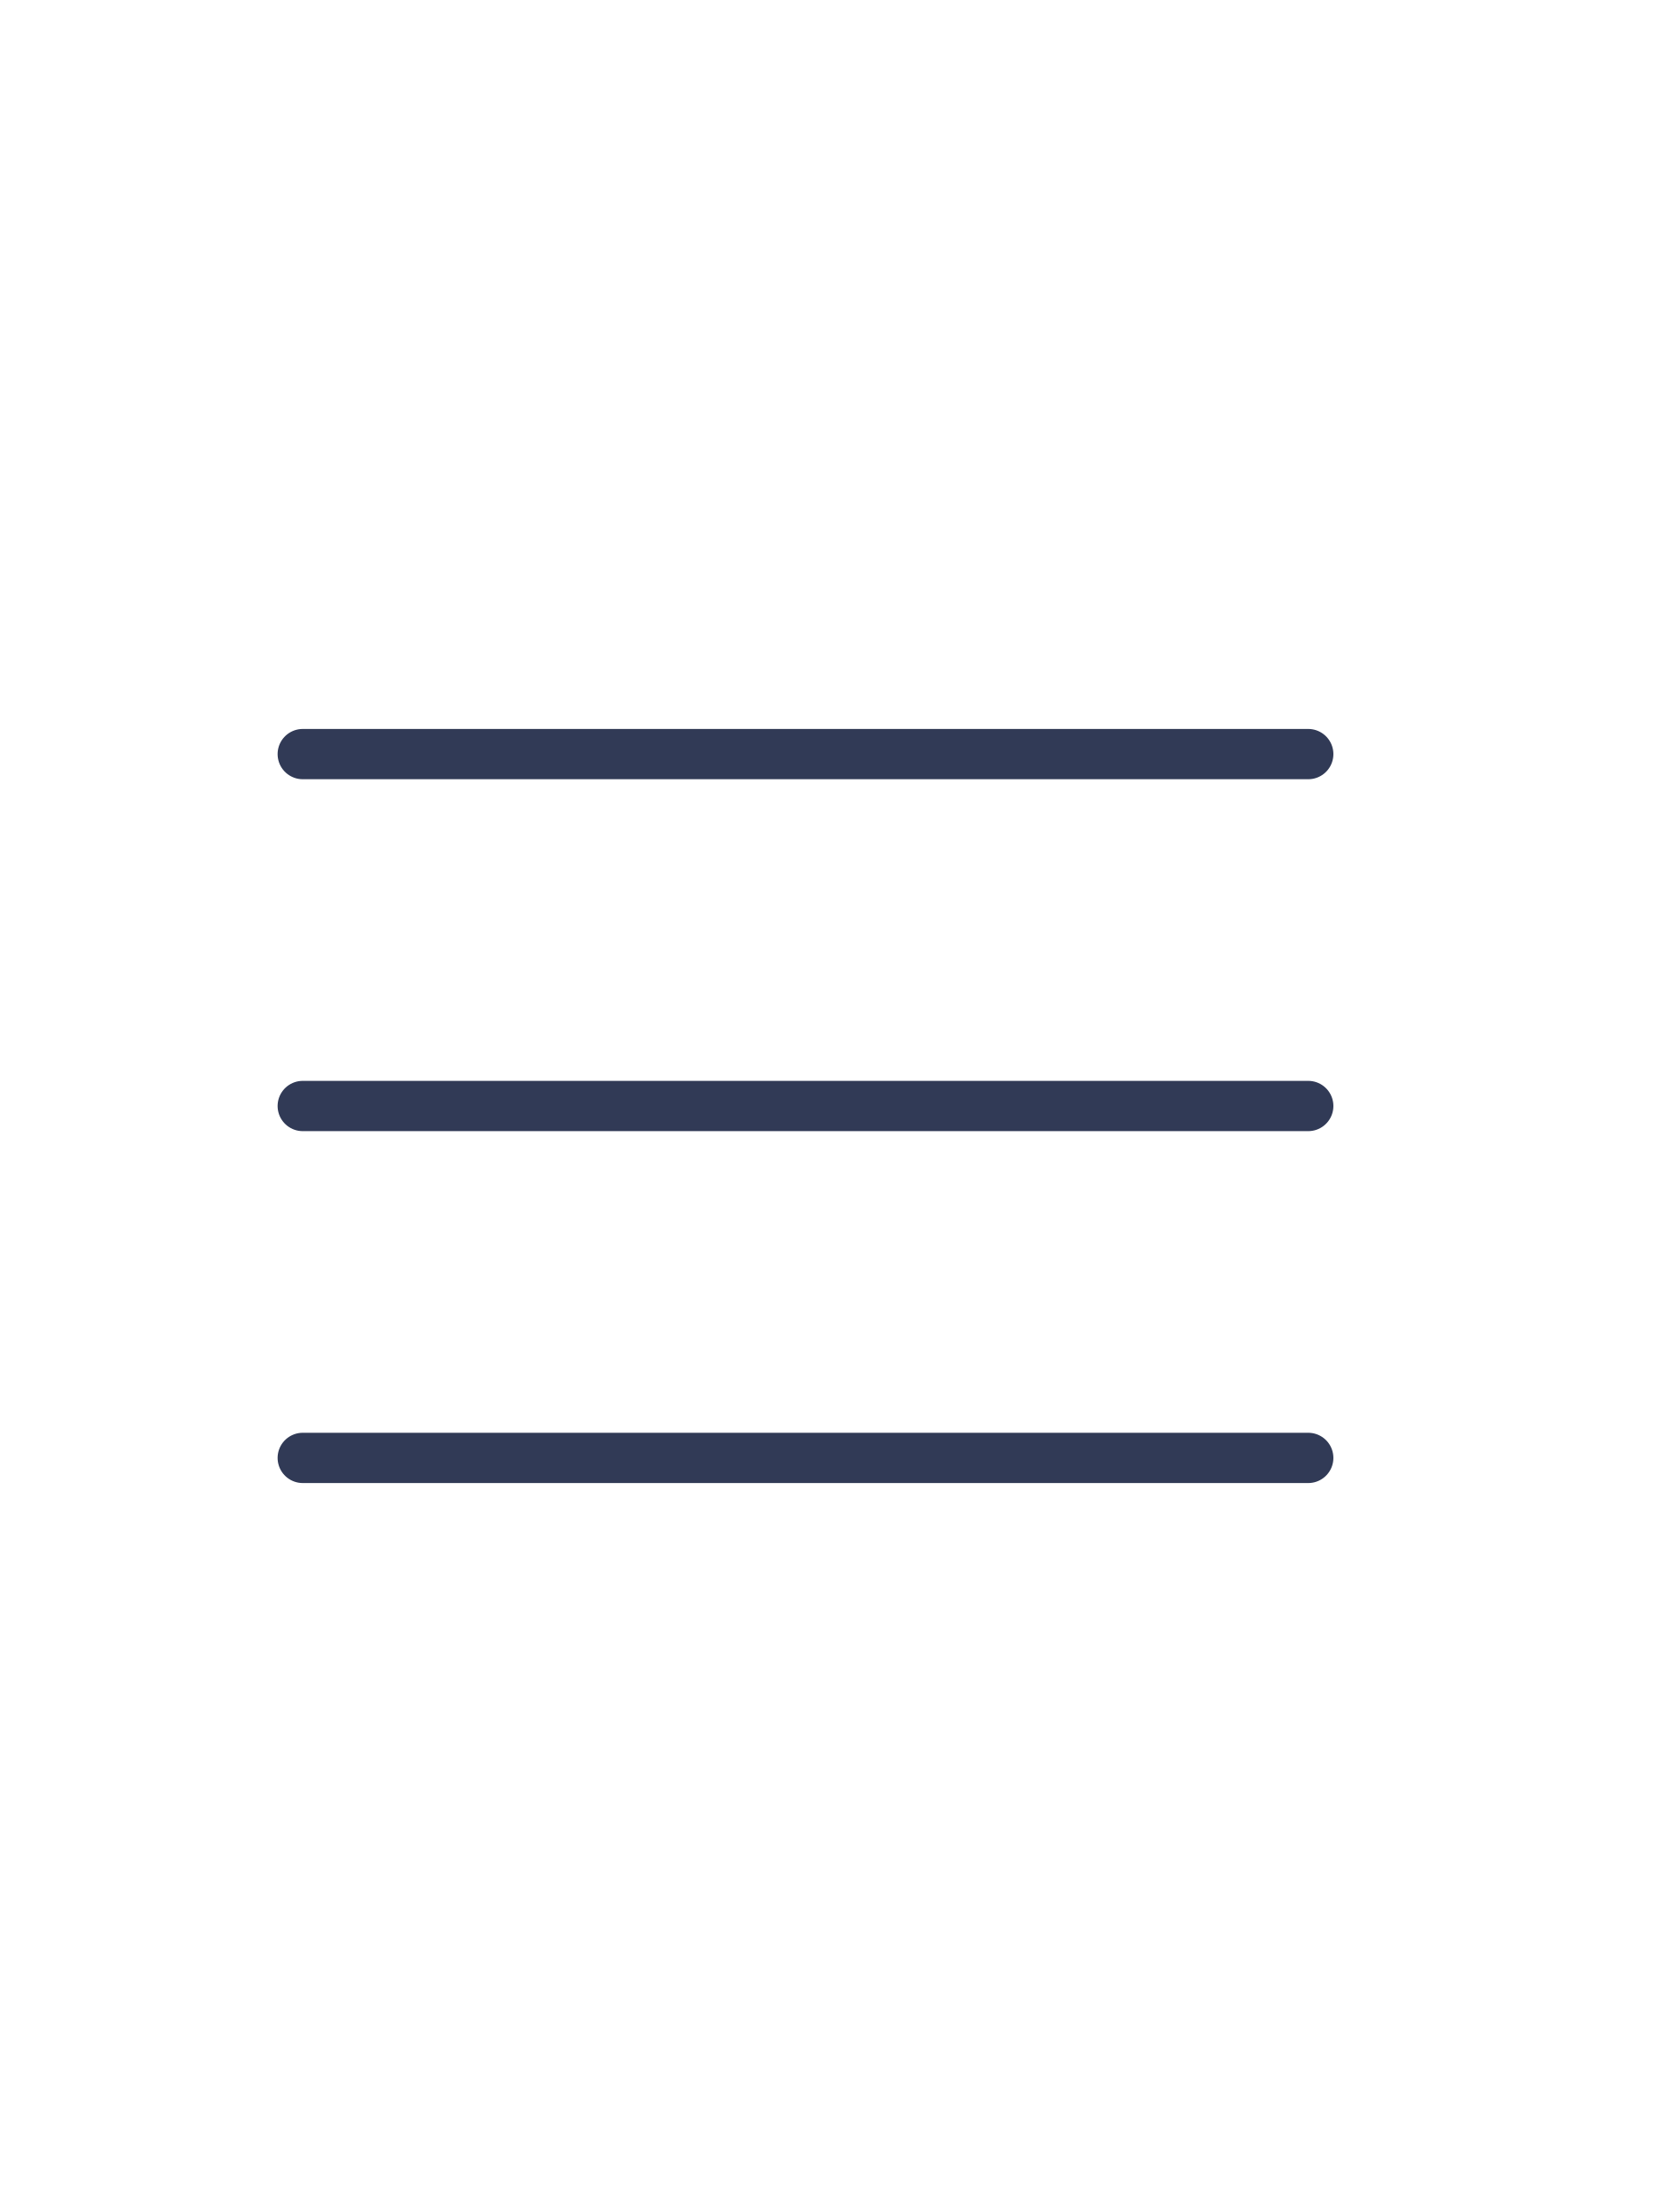
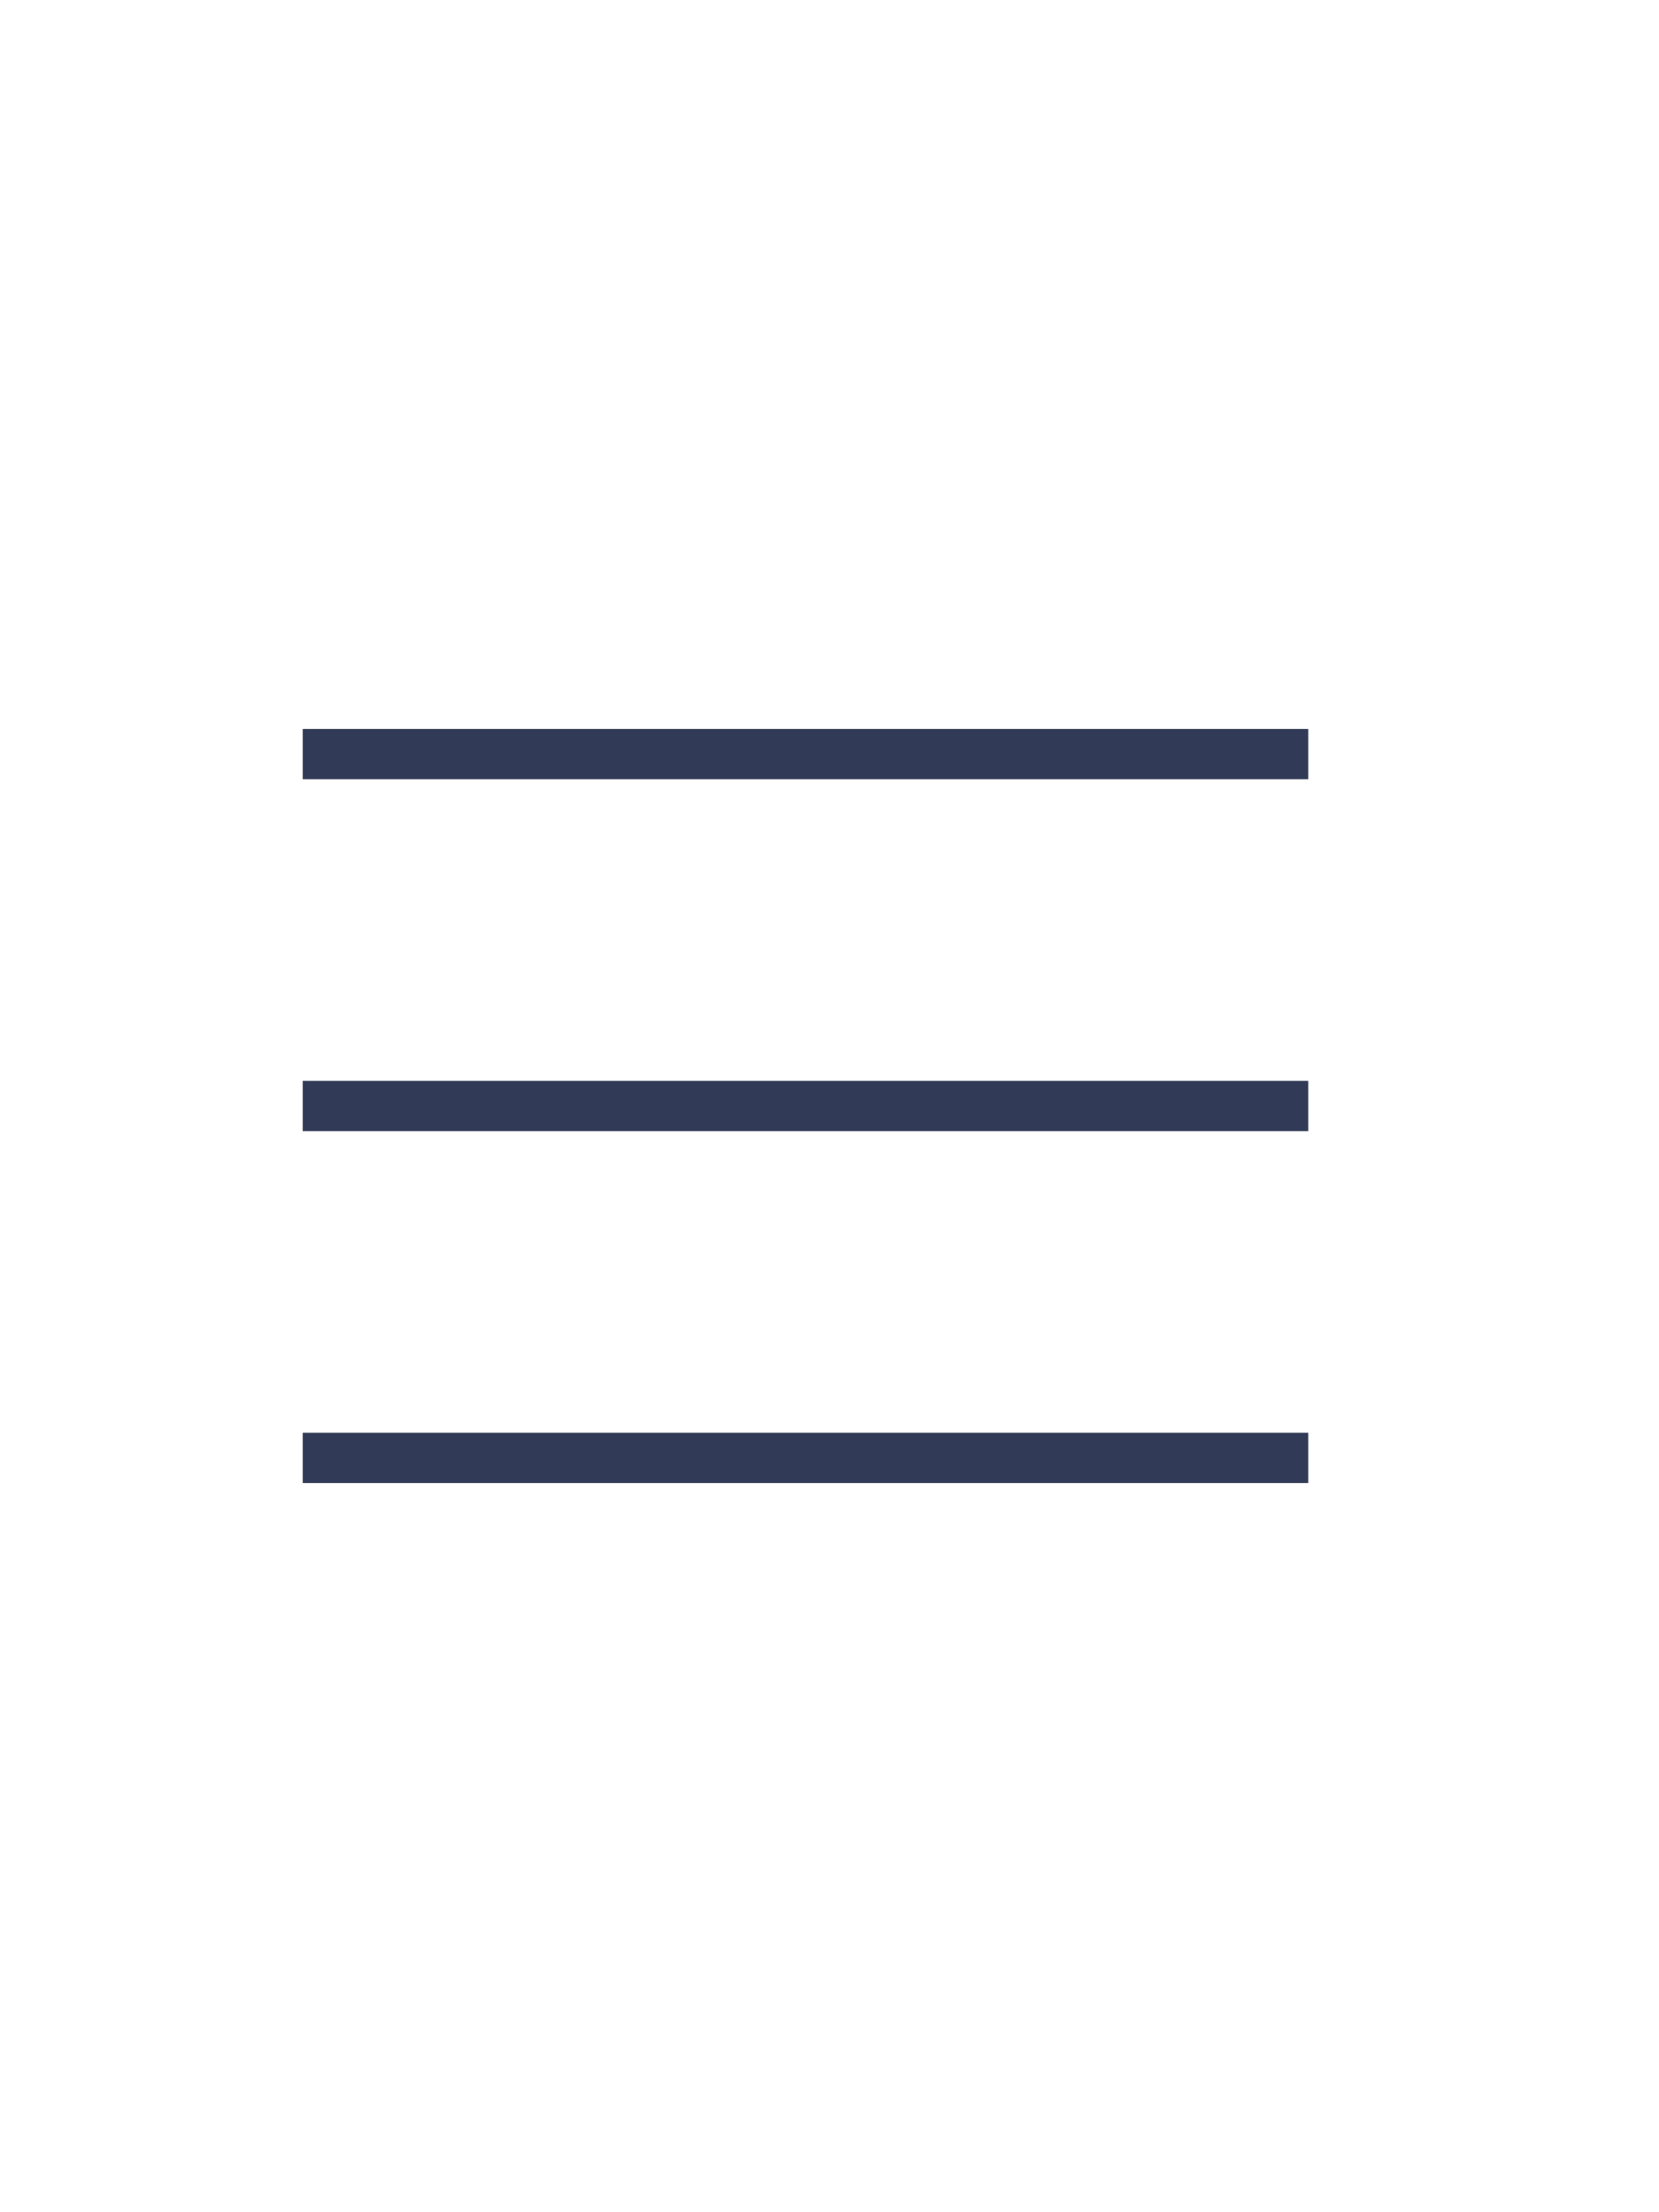
<svg xmlns="http://www.w3.org/2000/svg" fill="none" viewBox="0 0 33 44">
-   <path d="M6.022 15H26.023" stroke="#313A56" strokeWidth="2" stroke-linecap="round" />
-   <path d="M6.022 22H26.023" stroke="#313A56" strokeWidth="2" stroke-linecap="round" />
-   <path d="M6.022 29H26.023" stroke="#313A56" strokeWidth="2" stroke-linecap="round" />
+   <path d="M6.022 15H26.023" stroke="#313A56" strokeWidth="2" strokeLinecap="round" />
+   <path d="M6.022 22H26.023" stroke="#313A56" strokeWidth="2" strokeLinecap="round" />
+   <path d="M6.022 29H26.023" stroke="#313A56" strokeWidth="2" strokeLinecap="round" />
</svg>
